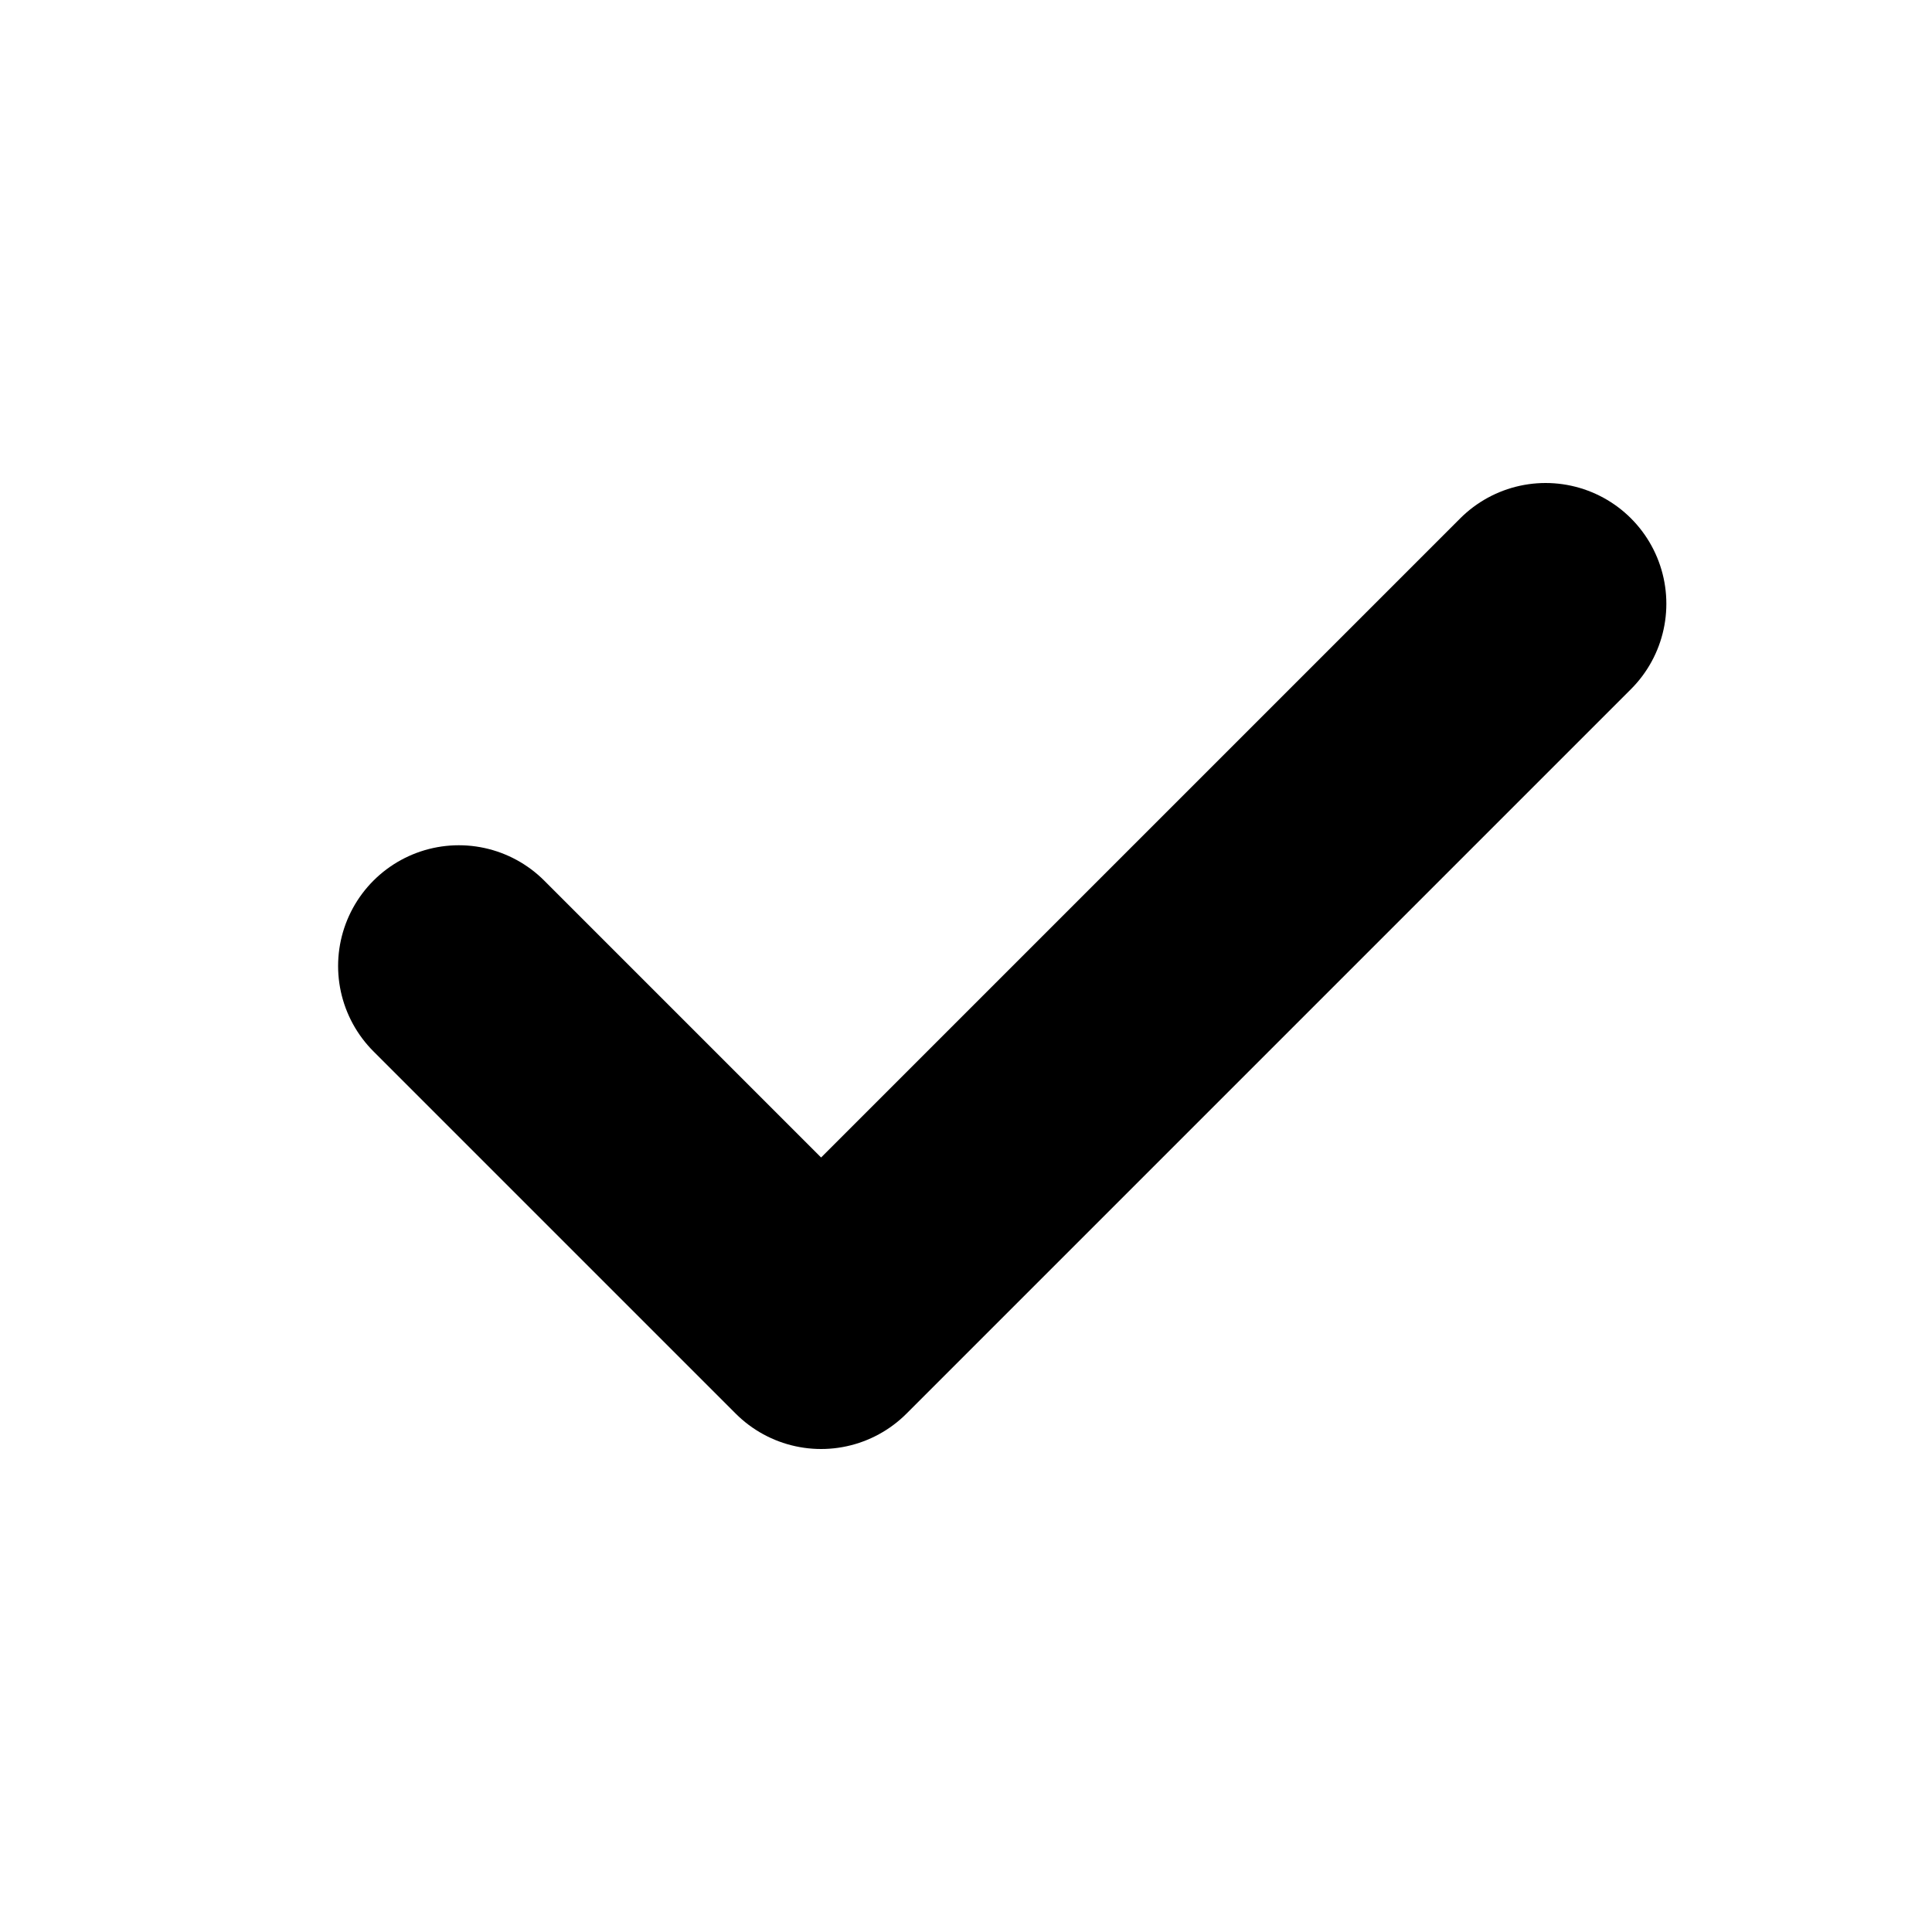
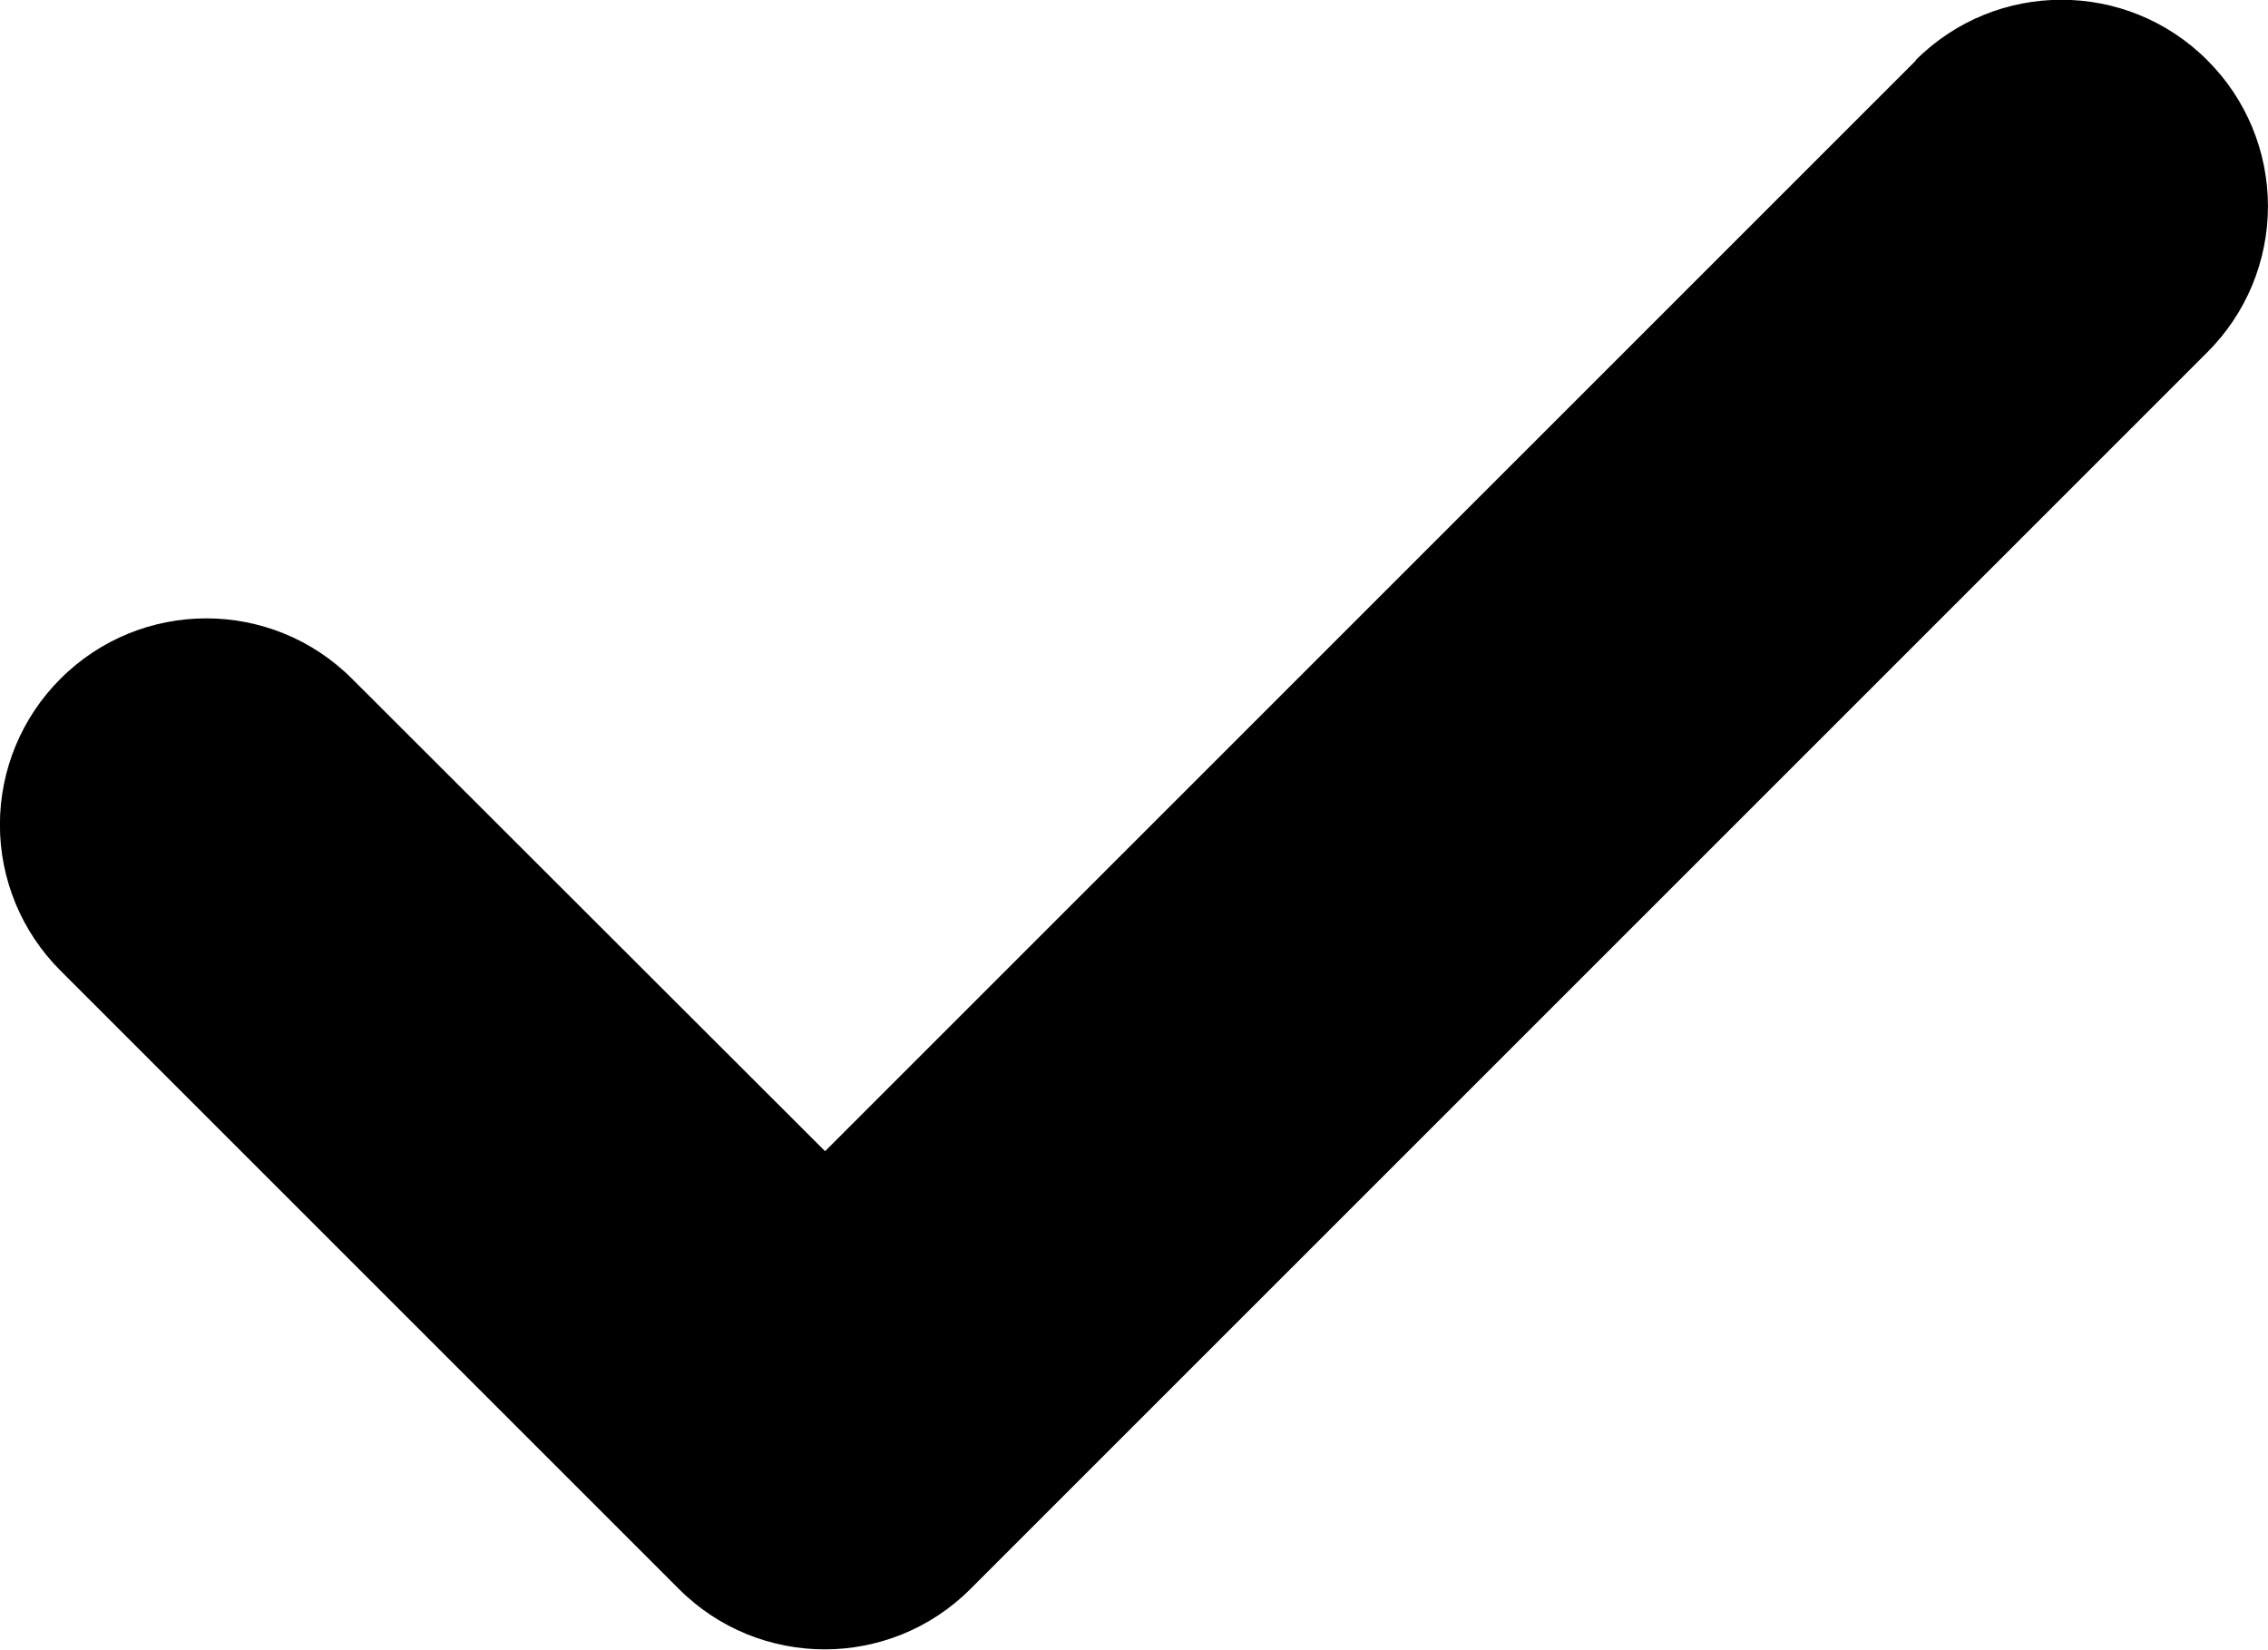
- <svg xmlns="http://www.w3.org/2000/svg" width="12" height="12" viewBox="0 0 12 12" fill="none" id="check">
-   <path d="M2.85 6L5.1 8.25L9.6 3.75" stroke="currentColor" stroke-width="1.5" stroke-linecap="round" stroke-linejoin="round" />
+ <svg xmlns="http://www.w3.org/2000/svg" width="8.252" height="6.002" viewBox="0 0 8.252 6.002" fill="none" id="check" version="1.1">
+   <defs id="defs1" />
+   <path style="baseline-shift:baseline;display:inline;overflow:visible;opacity:1;vector-effect:none;fill:currentColor;stroke-linecap:round;stroke-linejoin:round;enable-background:accumulate;stop-color:#000000;stop-opacity:1" d="m 6.971,0.22 -3.969,3.969 -1.721,-1.719 a 0.75,0.75 0 0 0 -1.061,0 0.75,0.75 0 0 0 0,1.062 l 2.25,2.25 a 0.75,0.75 0 0 0 1.061,0 l 4.5,-4.5 a 0.75,0.75 0 0 0 0,-1.063 0.75,0.75 0 0 0 -1.061,0 z" id="path1" />
</svg>
